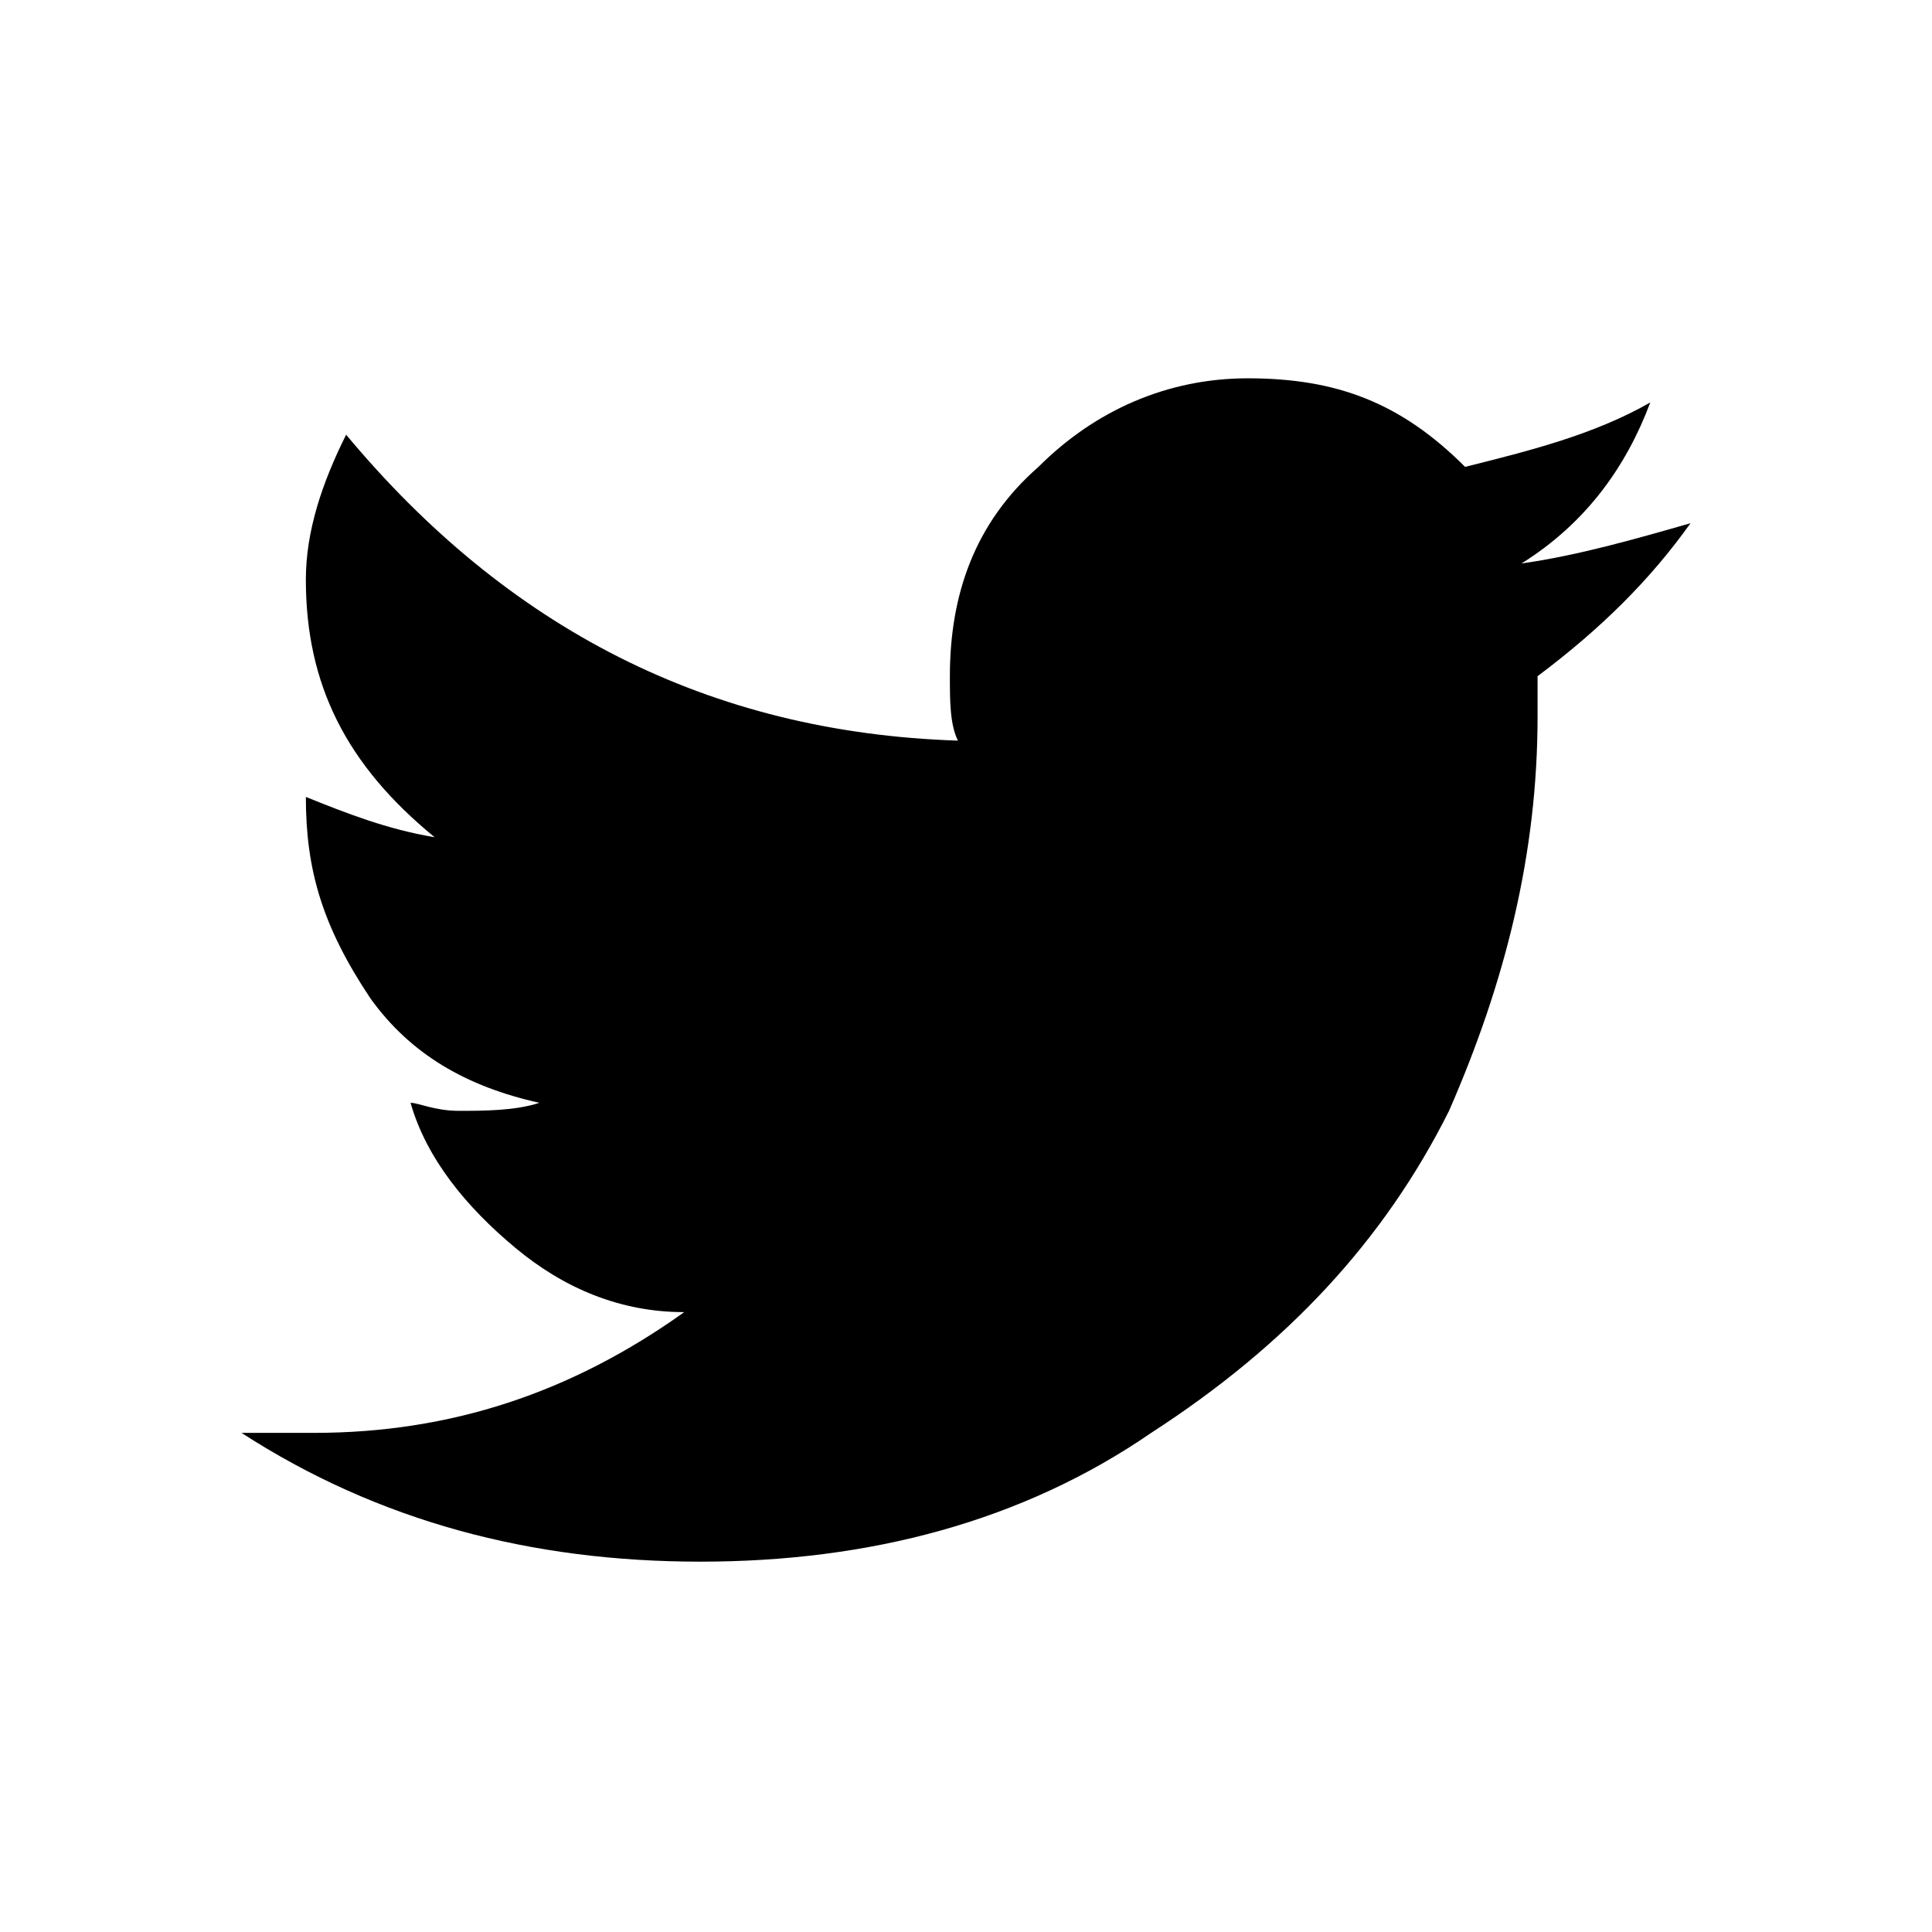
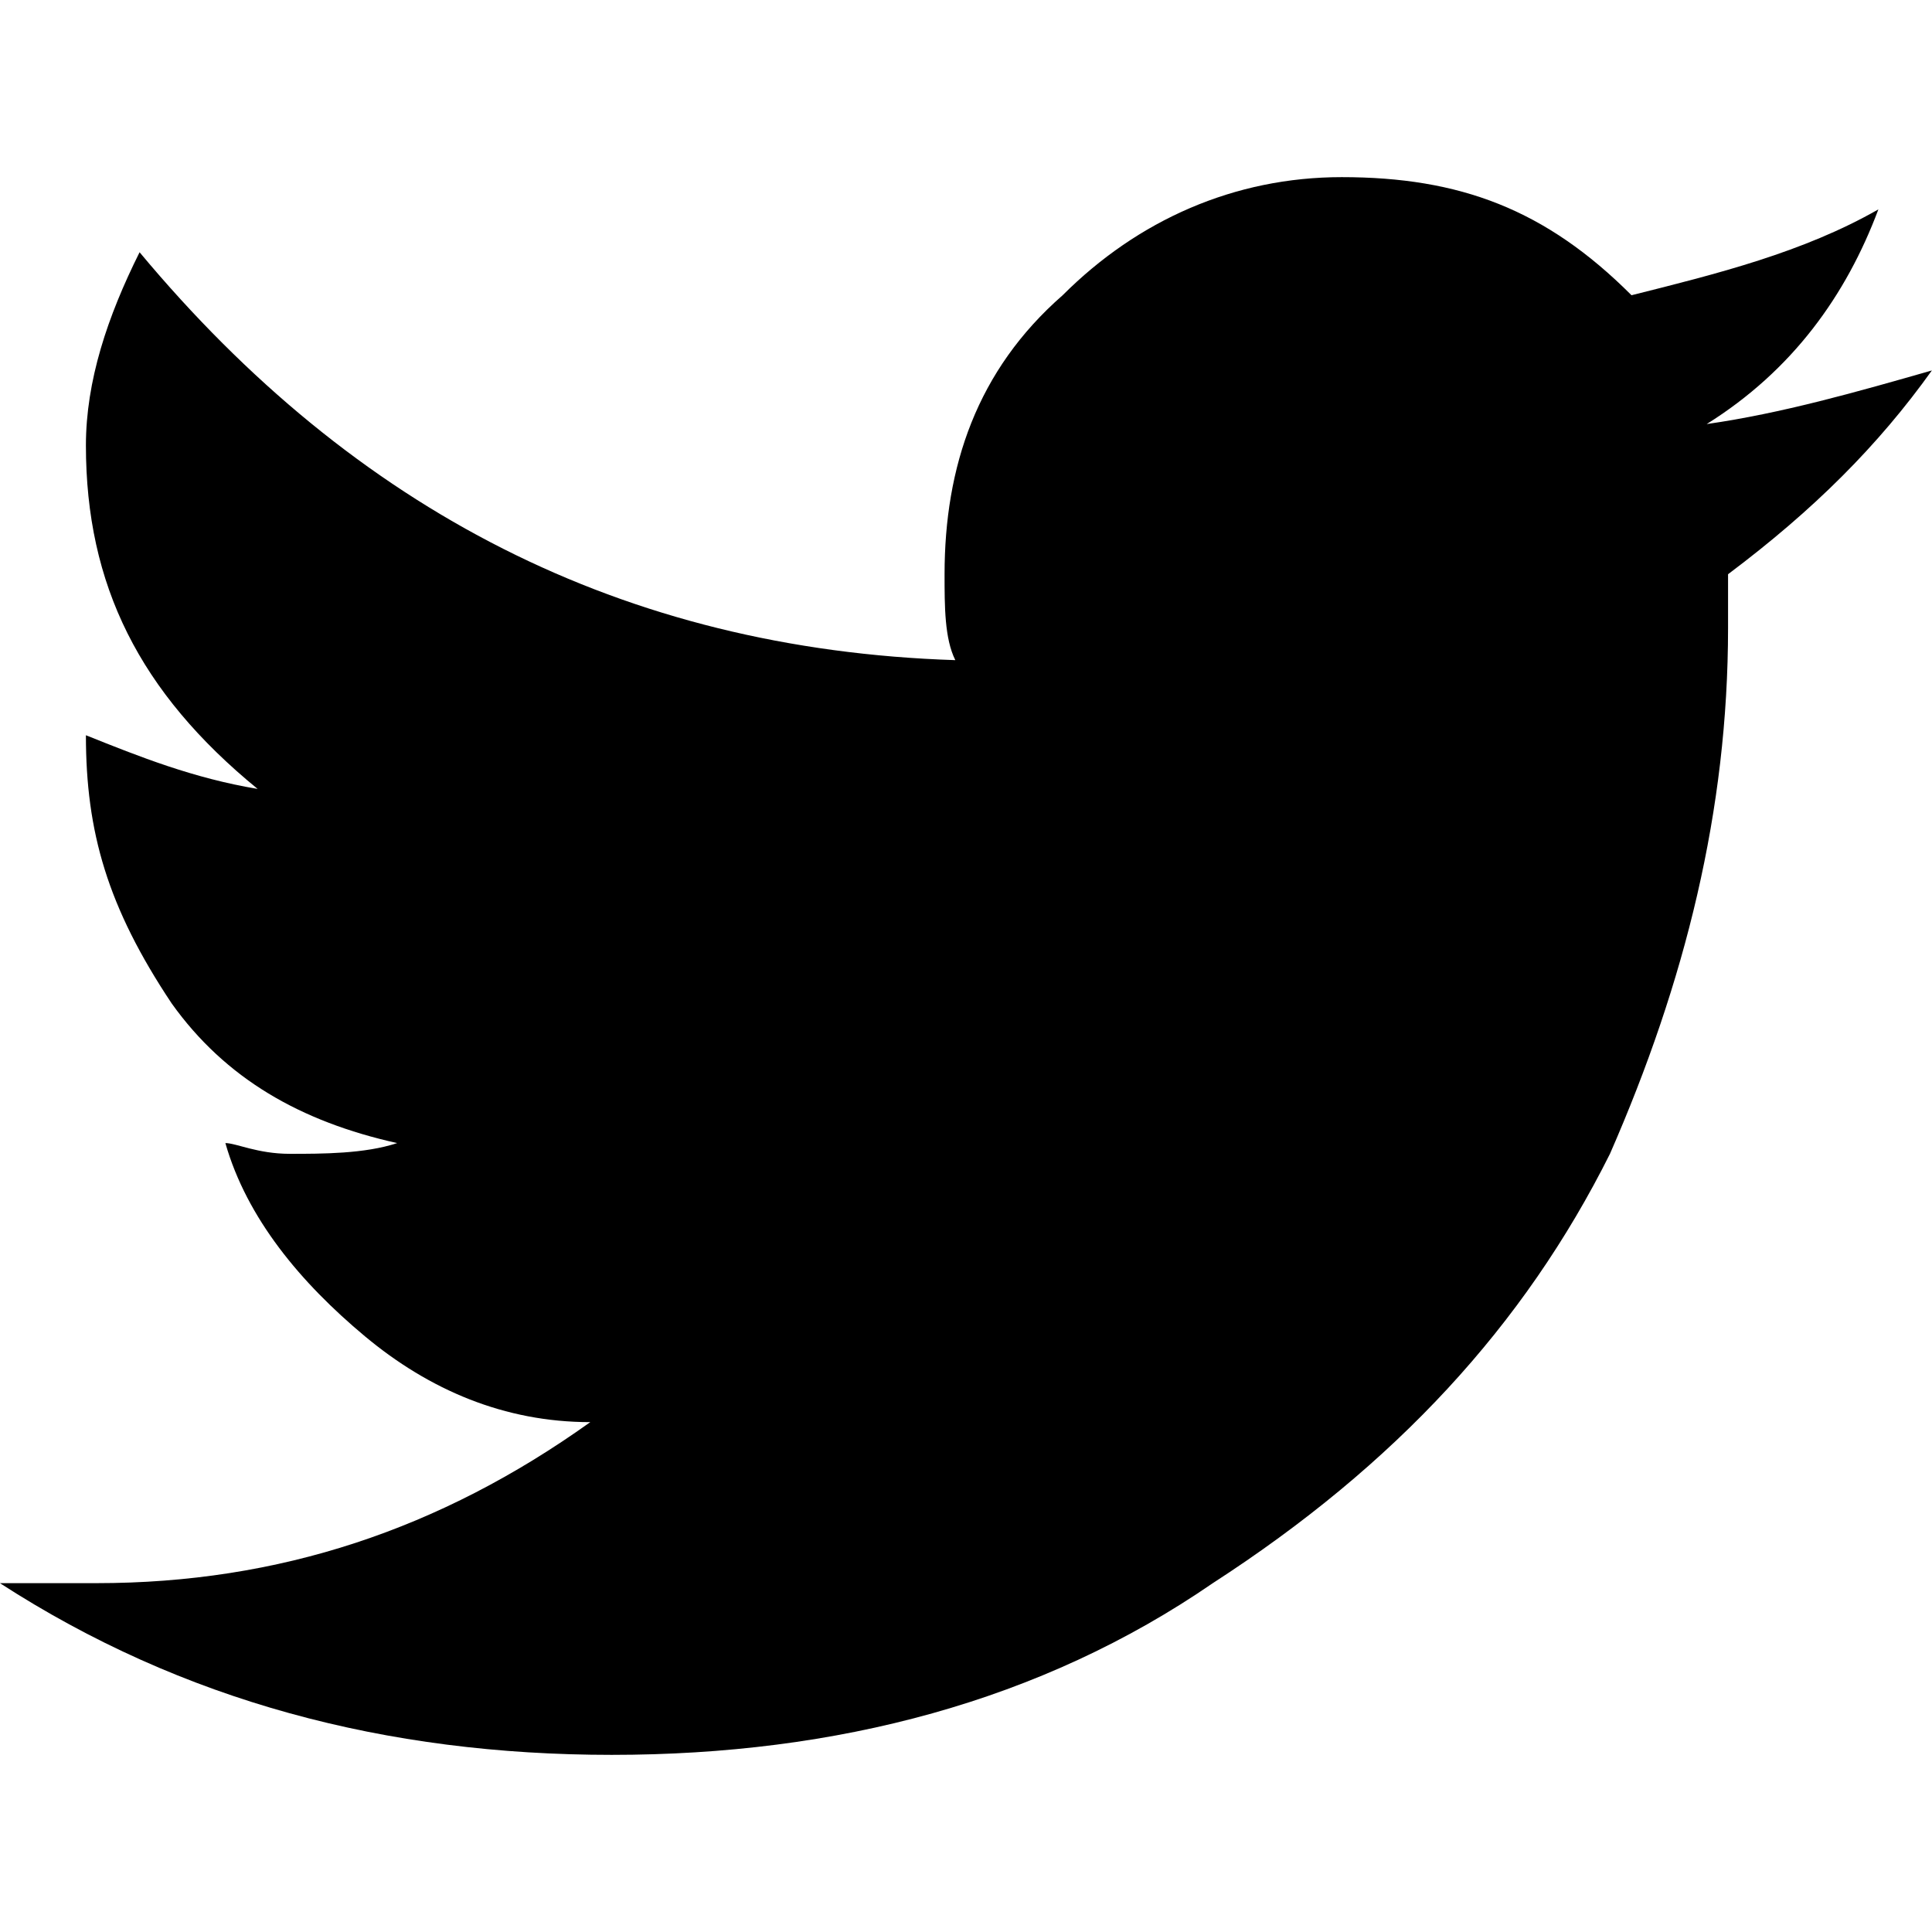
<svg xmlns="http://www.w3.org/2000/svg" version="1.1" width="32" height="32" viewBox="0 0 32 32">
-   <path fill="#000" d="M28 8.667c-0.667 0.933-1.467 1.733-2.533 2.533v0.667c0 2.267-0.533 4.4-1.467 6.533-1.067 2.133-2.667 3.867-4.933 5.333-2.133 1.467-4.667 2.133-7.467 2.133s-5.333-0.667-7.6-2.133c0.267 0 0.667 0 1.2 0 2.267 0 4.267-0.667 6.133-2-1.067 0-2-0.4-2.8-1.067s-1.467-1.467-1.733-2.4c0.133 0 0.4 0.133 0.8 0.133s0.933 0 1.333-0.133c-1.2-0.267-2.133-0.8-2.8-1.733-0.8-1.2-1.067-2.133-1.067-3.333v0c0.667 0.267 1.333 0.533 2.133 0.667-1.467-1.2-2.133-2.533-2.133-4.267 0-0.8 0.267-1.6 0.667-2.4 2.667 3.2 6 4.933 10.133 5.067-0.133-0.267-0.133-0.667-0.133-1.067 0-1.333 0.4-2.533 1.467-3.467 0.933-0.933 2.133-1.467 3.467-1.467 1.467 0 2.533 0.4 3.6 1.467 1.067-0.267 2.133-0.533 3.067-1.067-0.4 1.067-1.067 2-2.133 2.667 0.933-0.133 1.867-0.4 2.8-0.667z" />
+   <path fill="#000" d="M32 6.133c-0.889 1.244-1.956 2.311-3.378 3.378v0.889c0 3.022-0.711 5.867-1.956 8.711-1.422 2.844-3.556 5.156-6.578 7.111-2.844 1.956-6.222 2.844-9.956 2.844s-7.111-0.889-10.133-2.844c0.356 0 0.889 0 1.6 0 3.022 0 5.689-0.889 8.178-2.667-1.422 0-2.667-0.533-3.733-1.422s-1.956-1.956-2.311-3.2c0.178 0 0.533 0.178 1.067 0.178s1.244 0 1.778-0.178c-1.6-0.356-2.844-1.067-3.733-2.311-1.067-1.6-1.422-2.844-1.422-4.444v0c0.889 0.356 1.778 0.711 2.844 0.889-1.956-1.6-2.844-3.378-2.844-5.689 0-1.067 0.356-2.133 0.889-3.2 3.556 4.267 8 6.578 13.511 6.756-0.178-0.356-0.178-0.889-0.178-1.422 0-1.778 0.533-3.378 1.956-4.622 1.244-1.244 2.844-1.956 4.622-1.956 1.956 0 3.378 0.533 4.8 1.956 1.422-0.356 2.844-0.711 4.089-1.422-0.533 1.422-1.422 2.667-2.844 3.556 1.244-0.178 2.489-0.533 3.733-0.889z" />
</svg>
